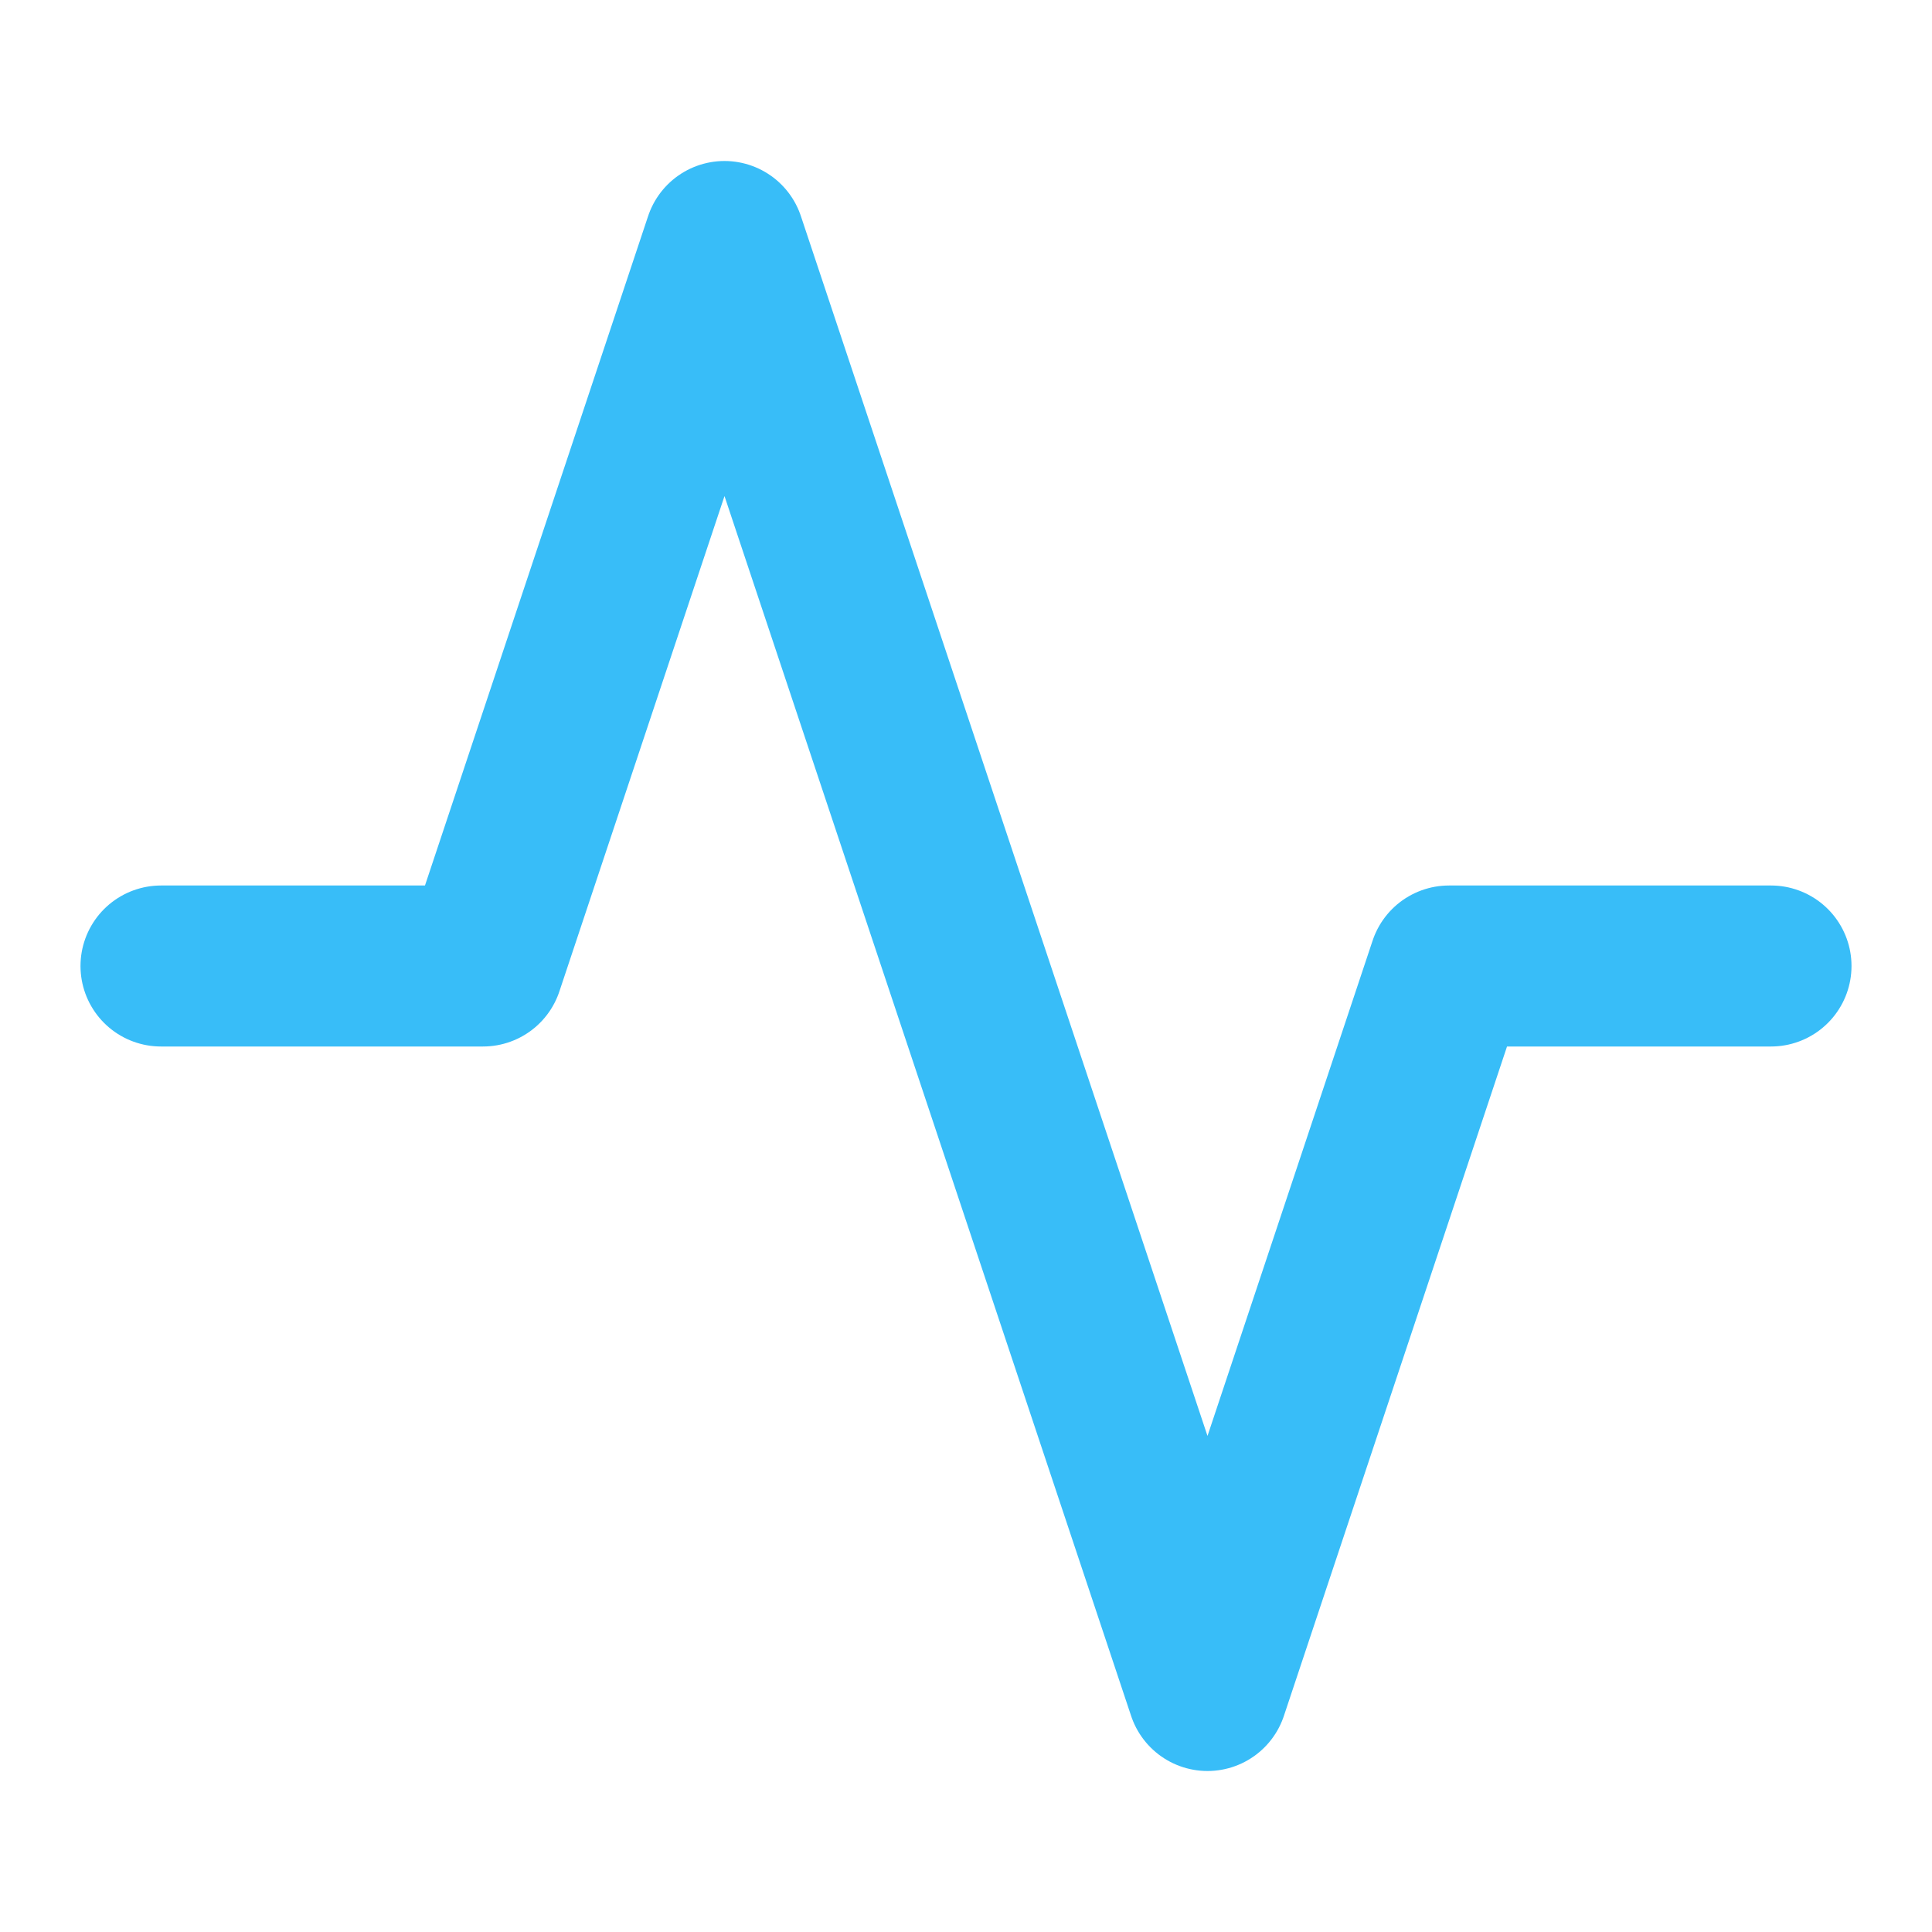
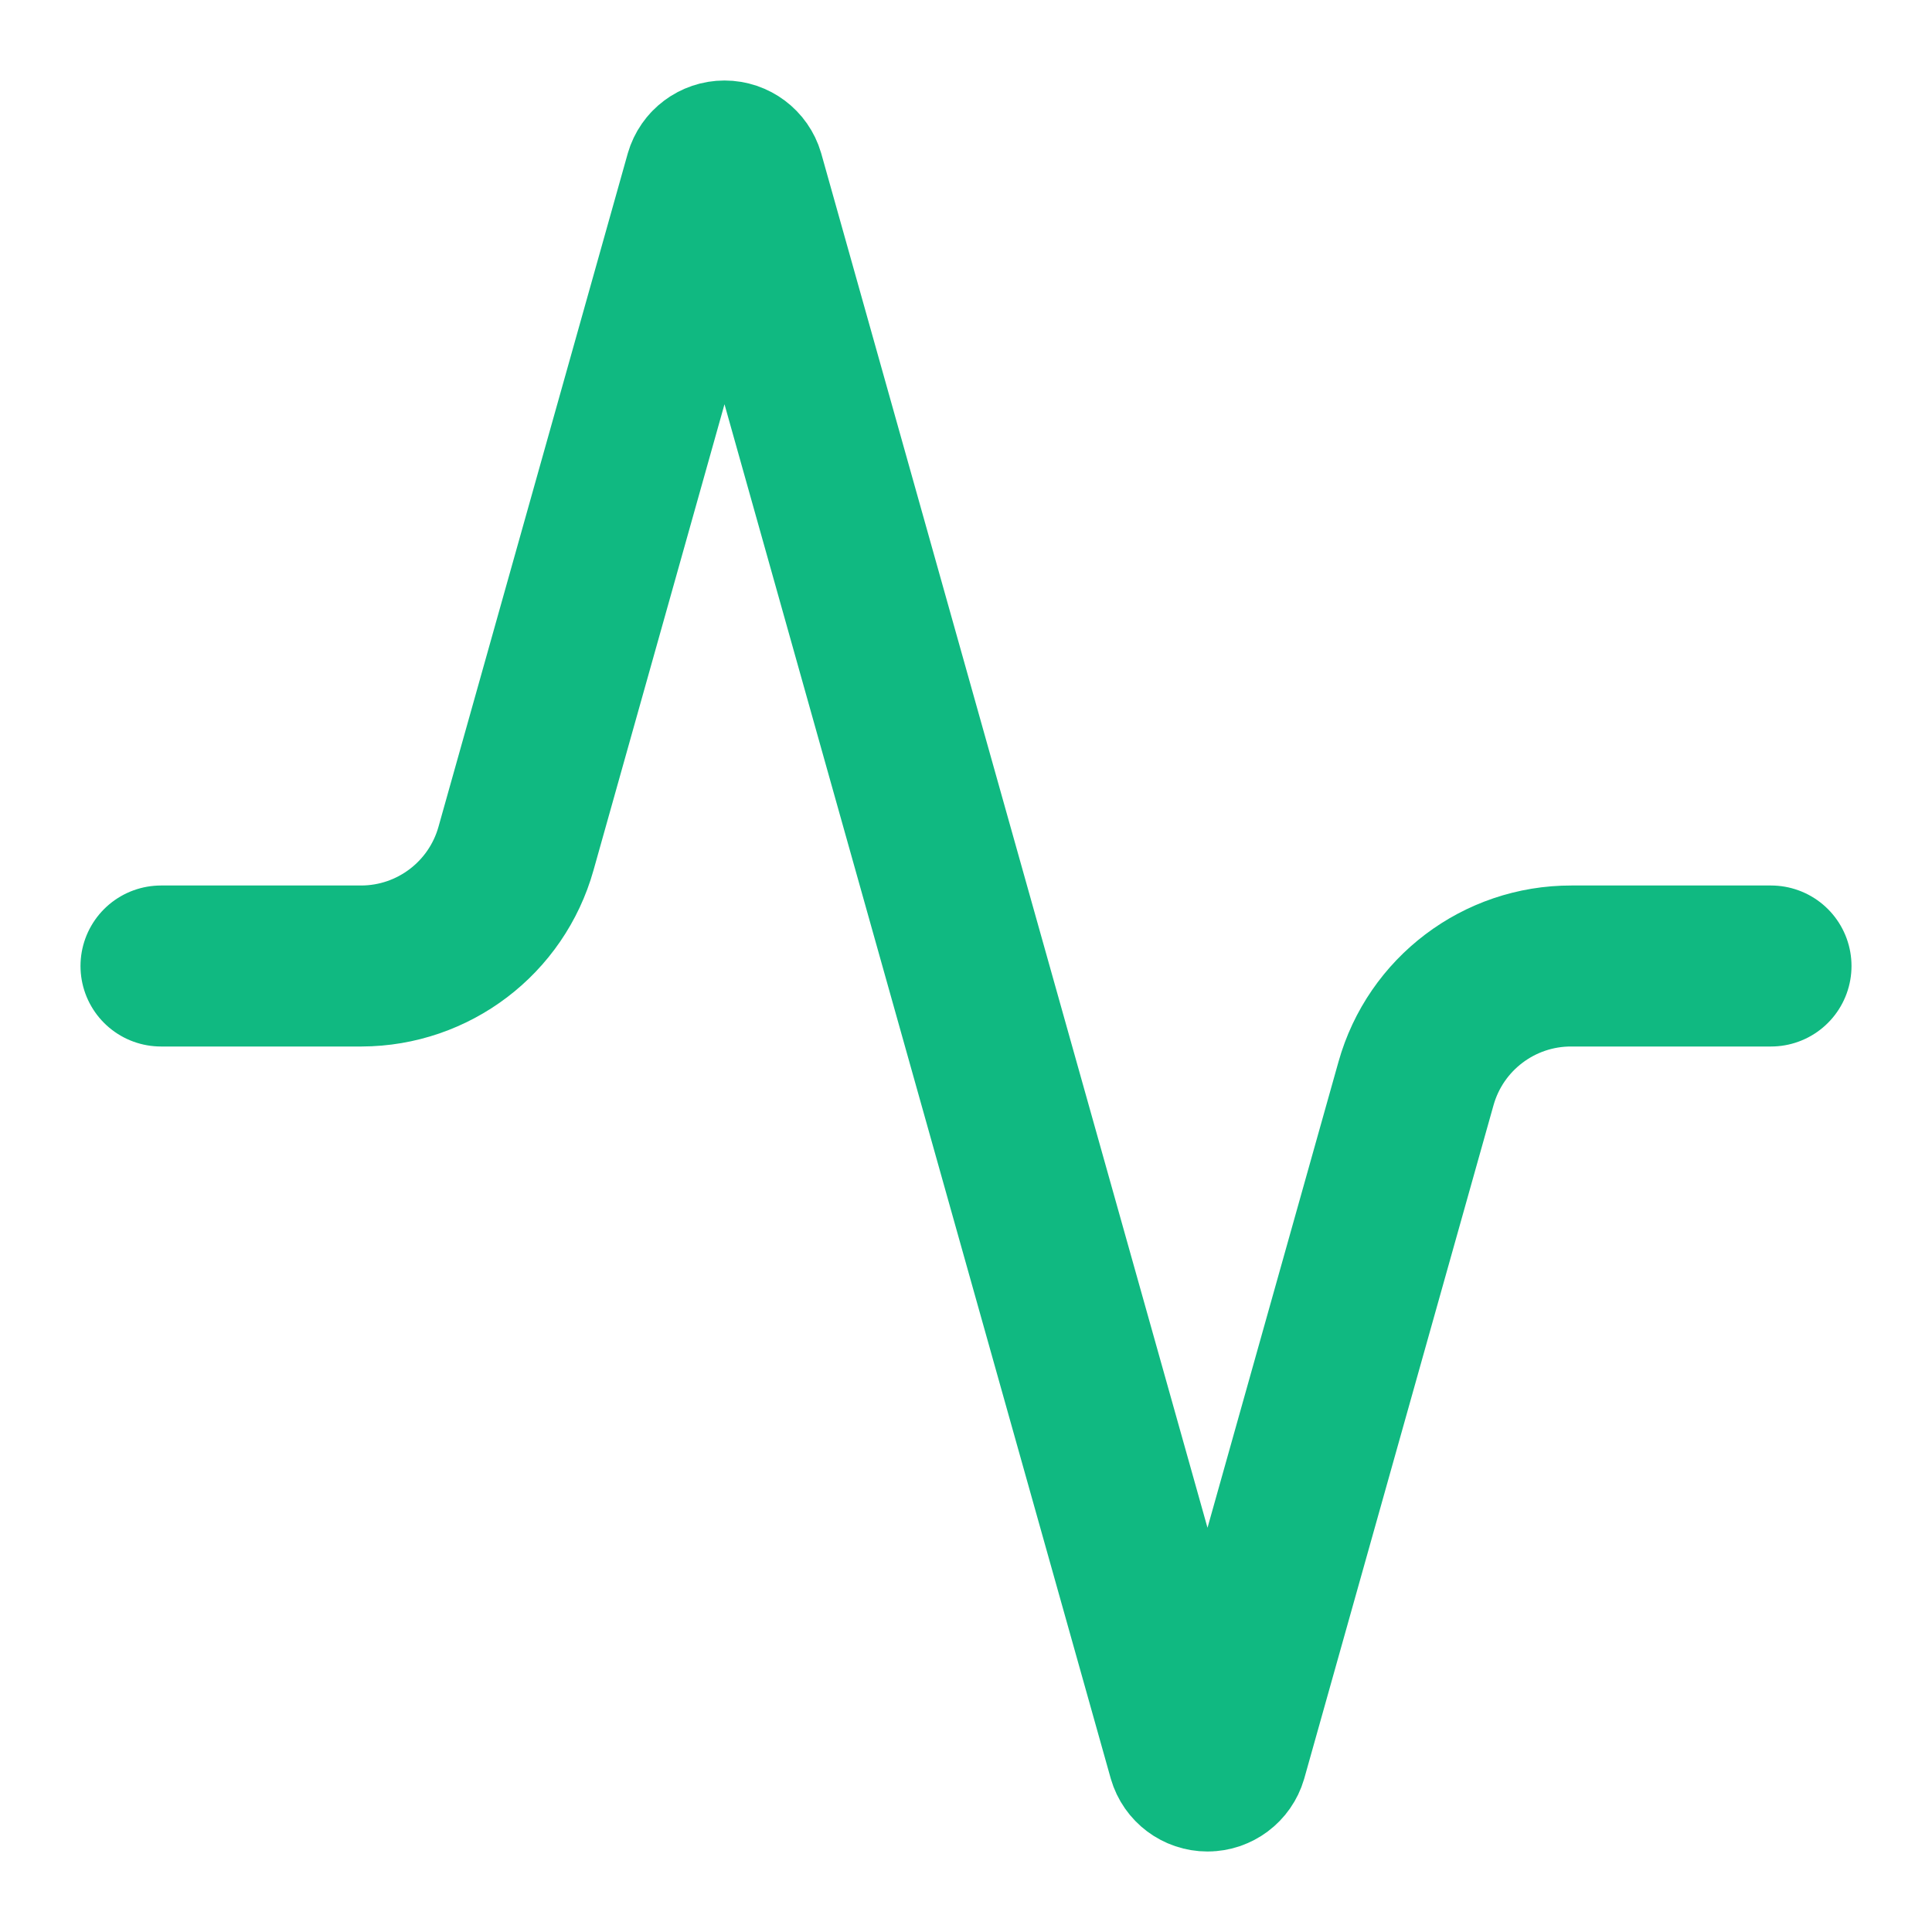
- <svg xmlns="http://www.w3.org/2000/svg" width="24" height="24" viewBox="0 0 24 24" fill="none" stroke="#38bdf8" stroke-width="2" stroke-linecap="round" stroke-linejoin="round">
-   <path d="M22 12h-4l-3 9L9 3l-3 9H2" />
+ <svg xmlns="http://www.w3.org/2000/svg" class="lucide lucide-activity" width="24" height="24" viewBox="0 0 24 24" fill="none" stroke="#10b981" stroke-width="2" stroke-linecap="round" stroke-linejoin="round">
+   <path d="M22 12h-2.48a2 2 0 0 0-1.93 1.46l-2.35 8.36a.25.25 0 0 1-.48 0L9.24 2.18a.25.25 0 0 0-.48 0l-2.35 8.36A2 2 0 0 1 4.49 12H2" />
</svg>
